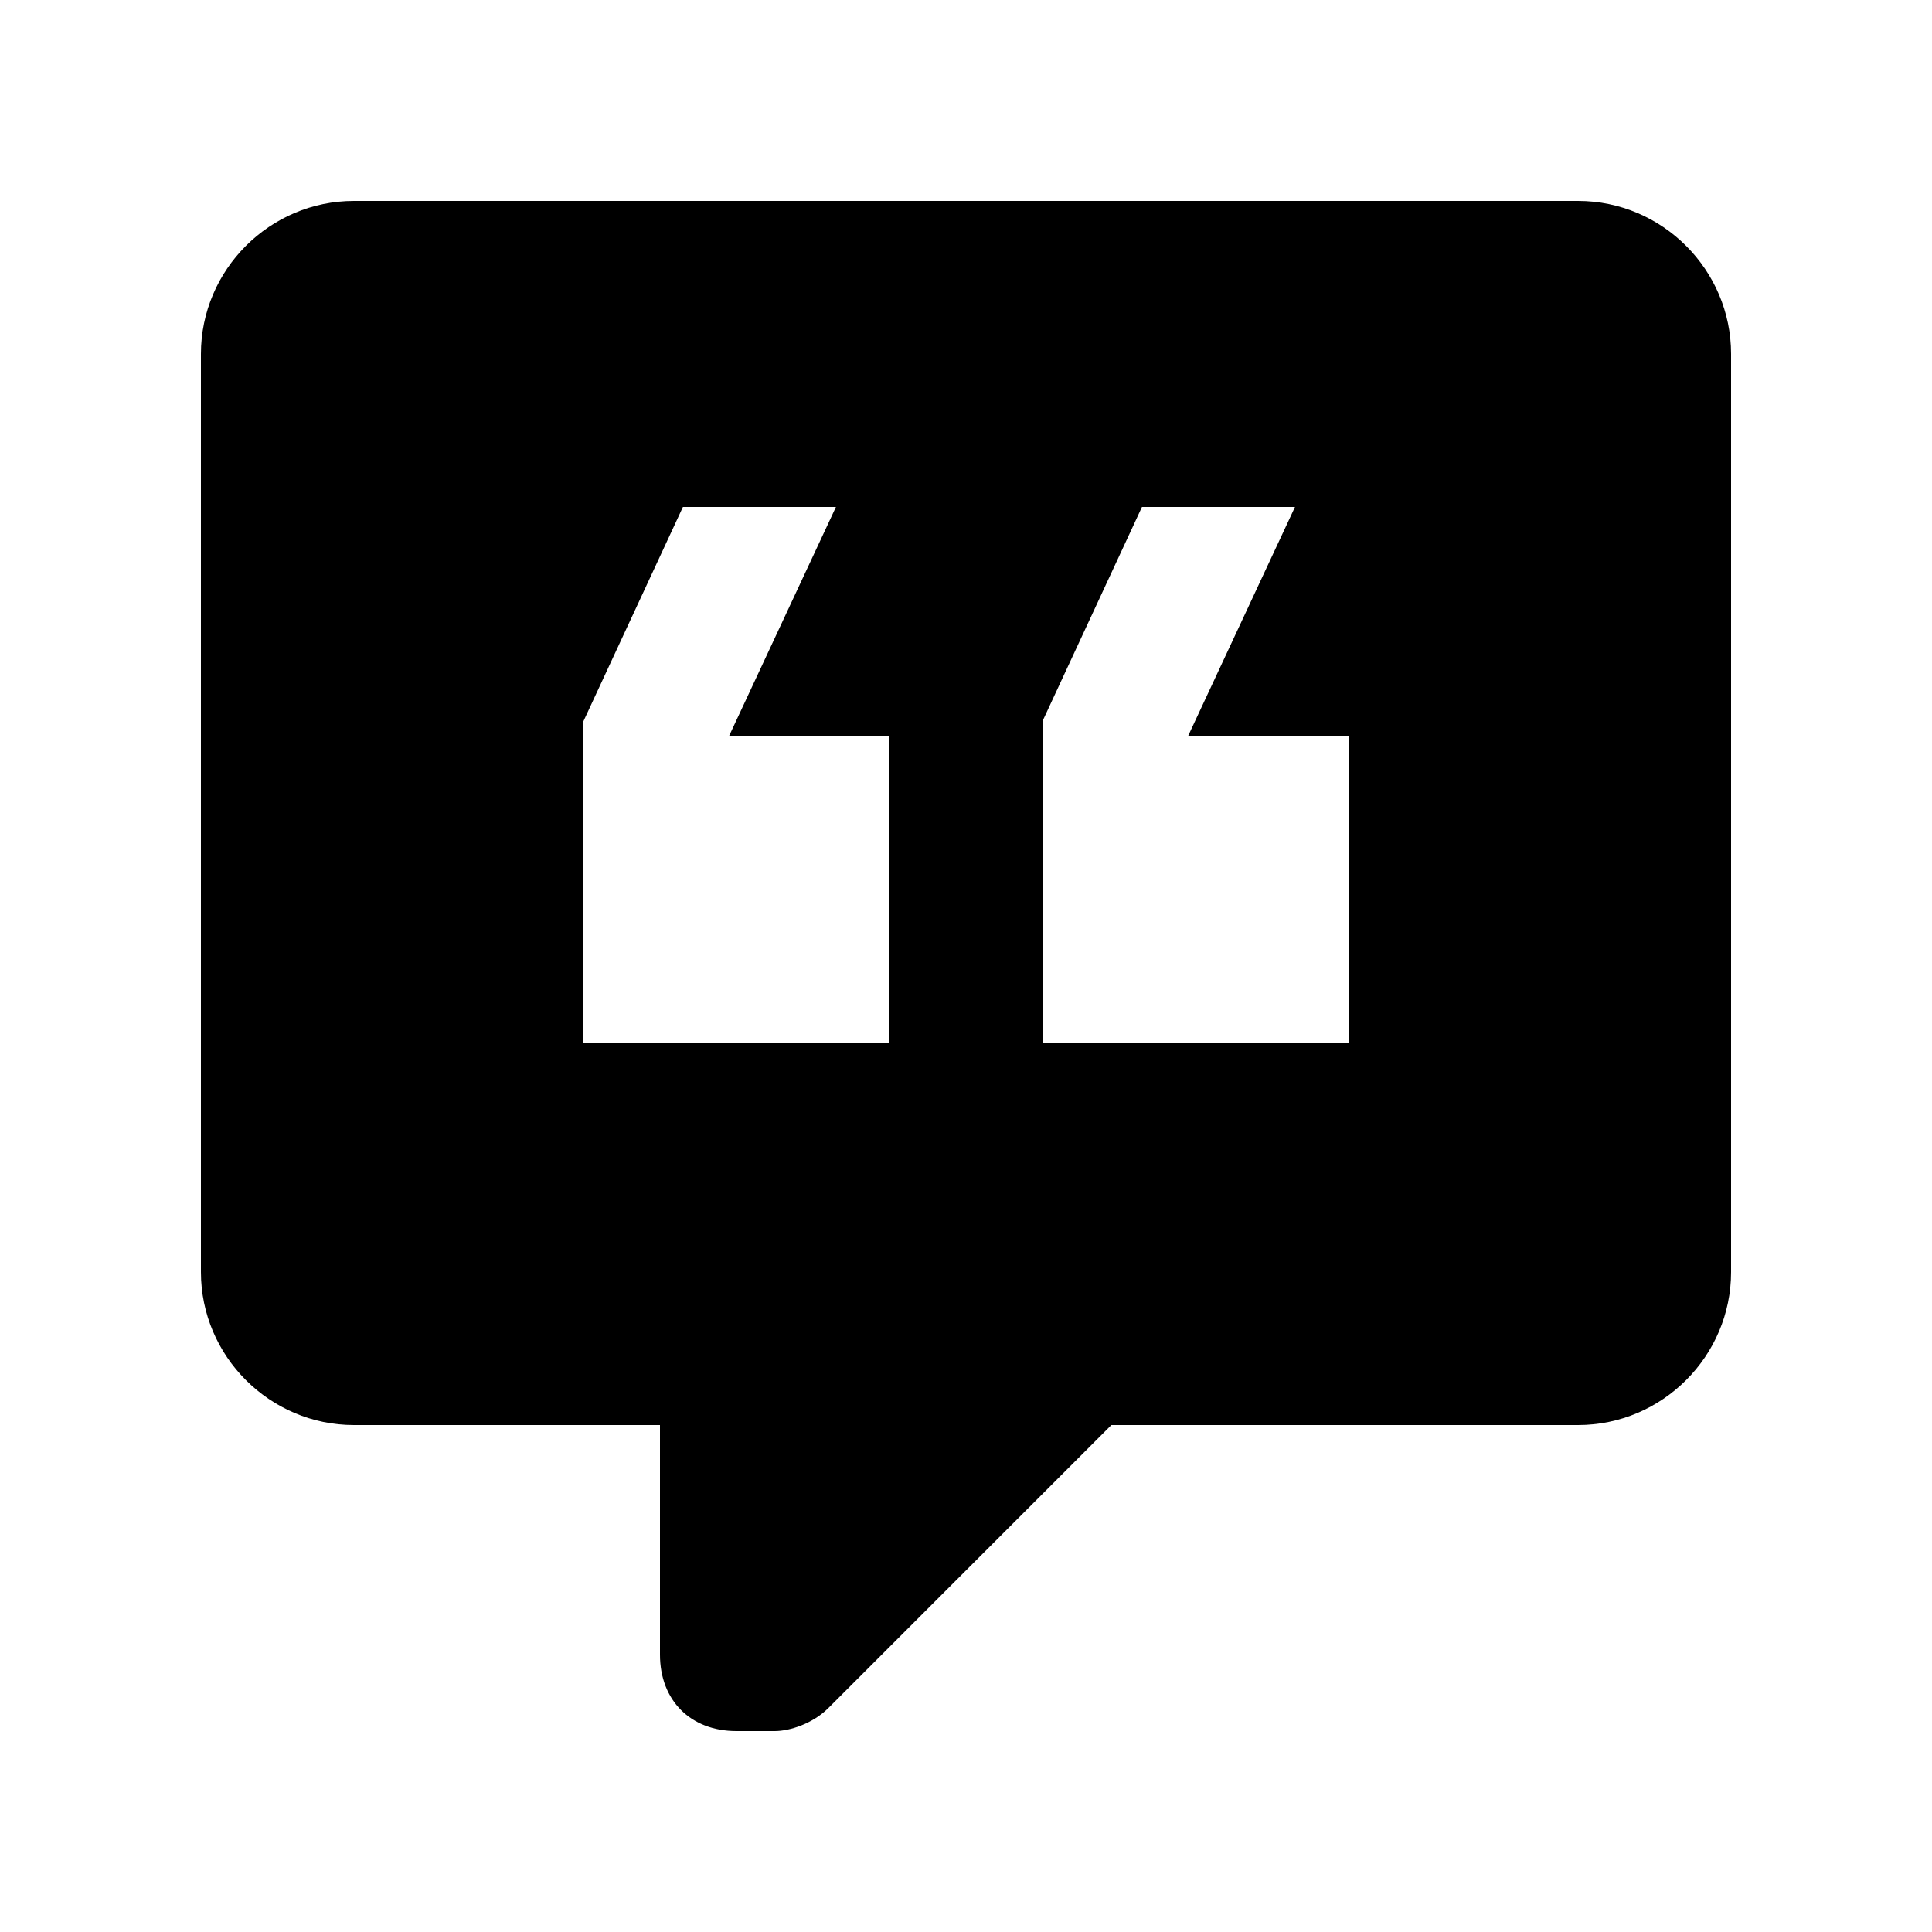
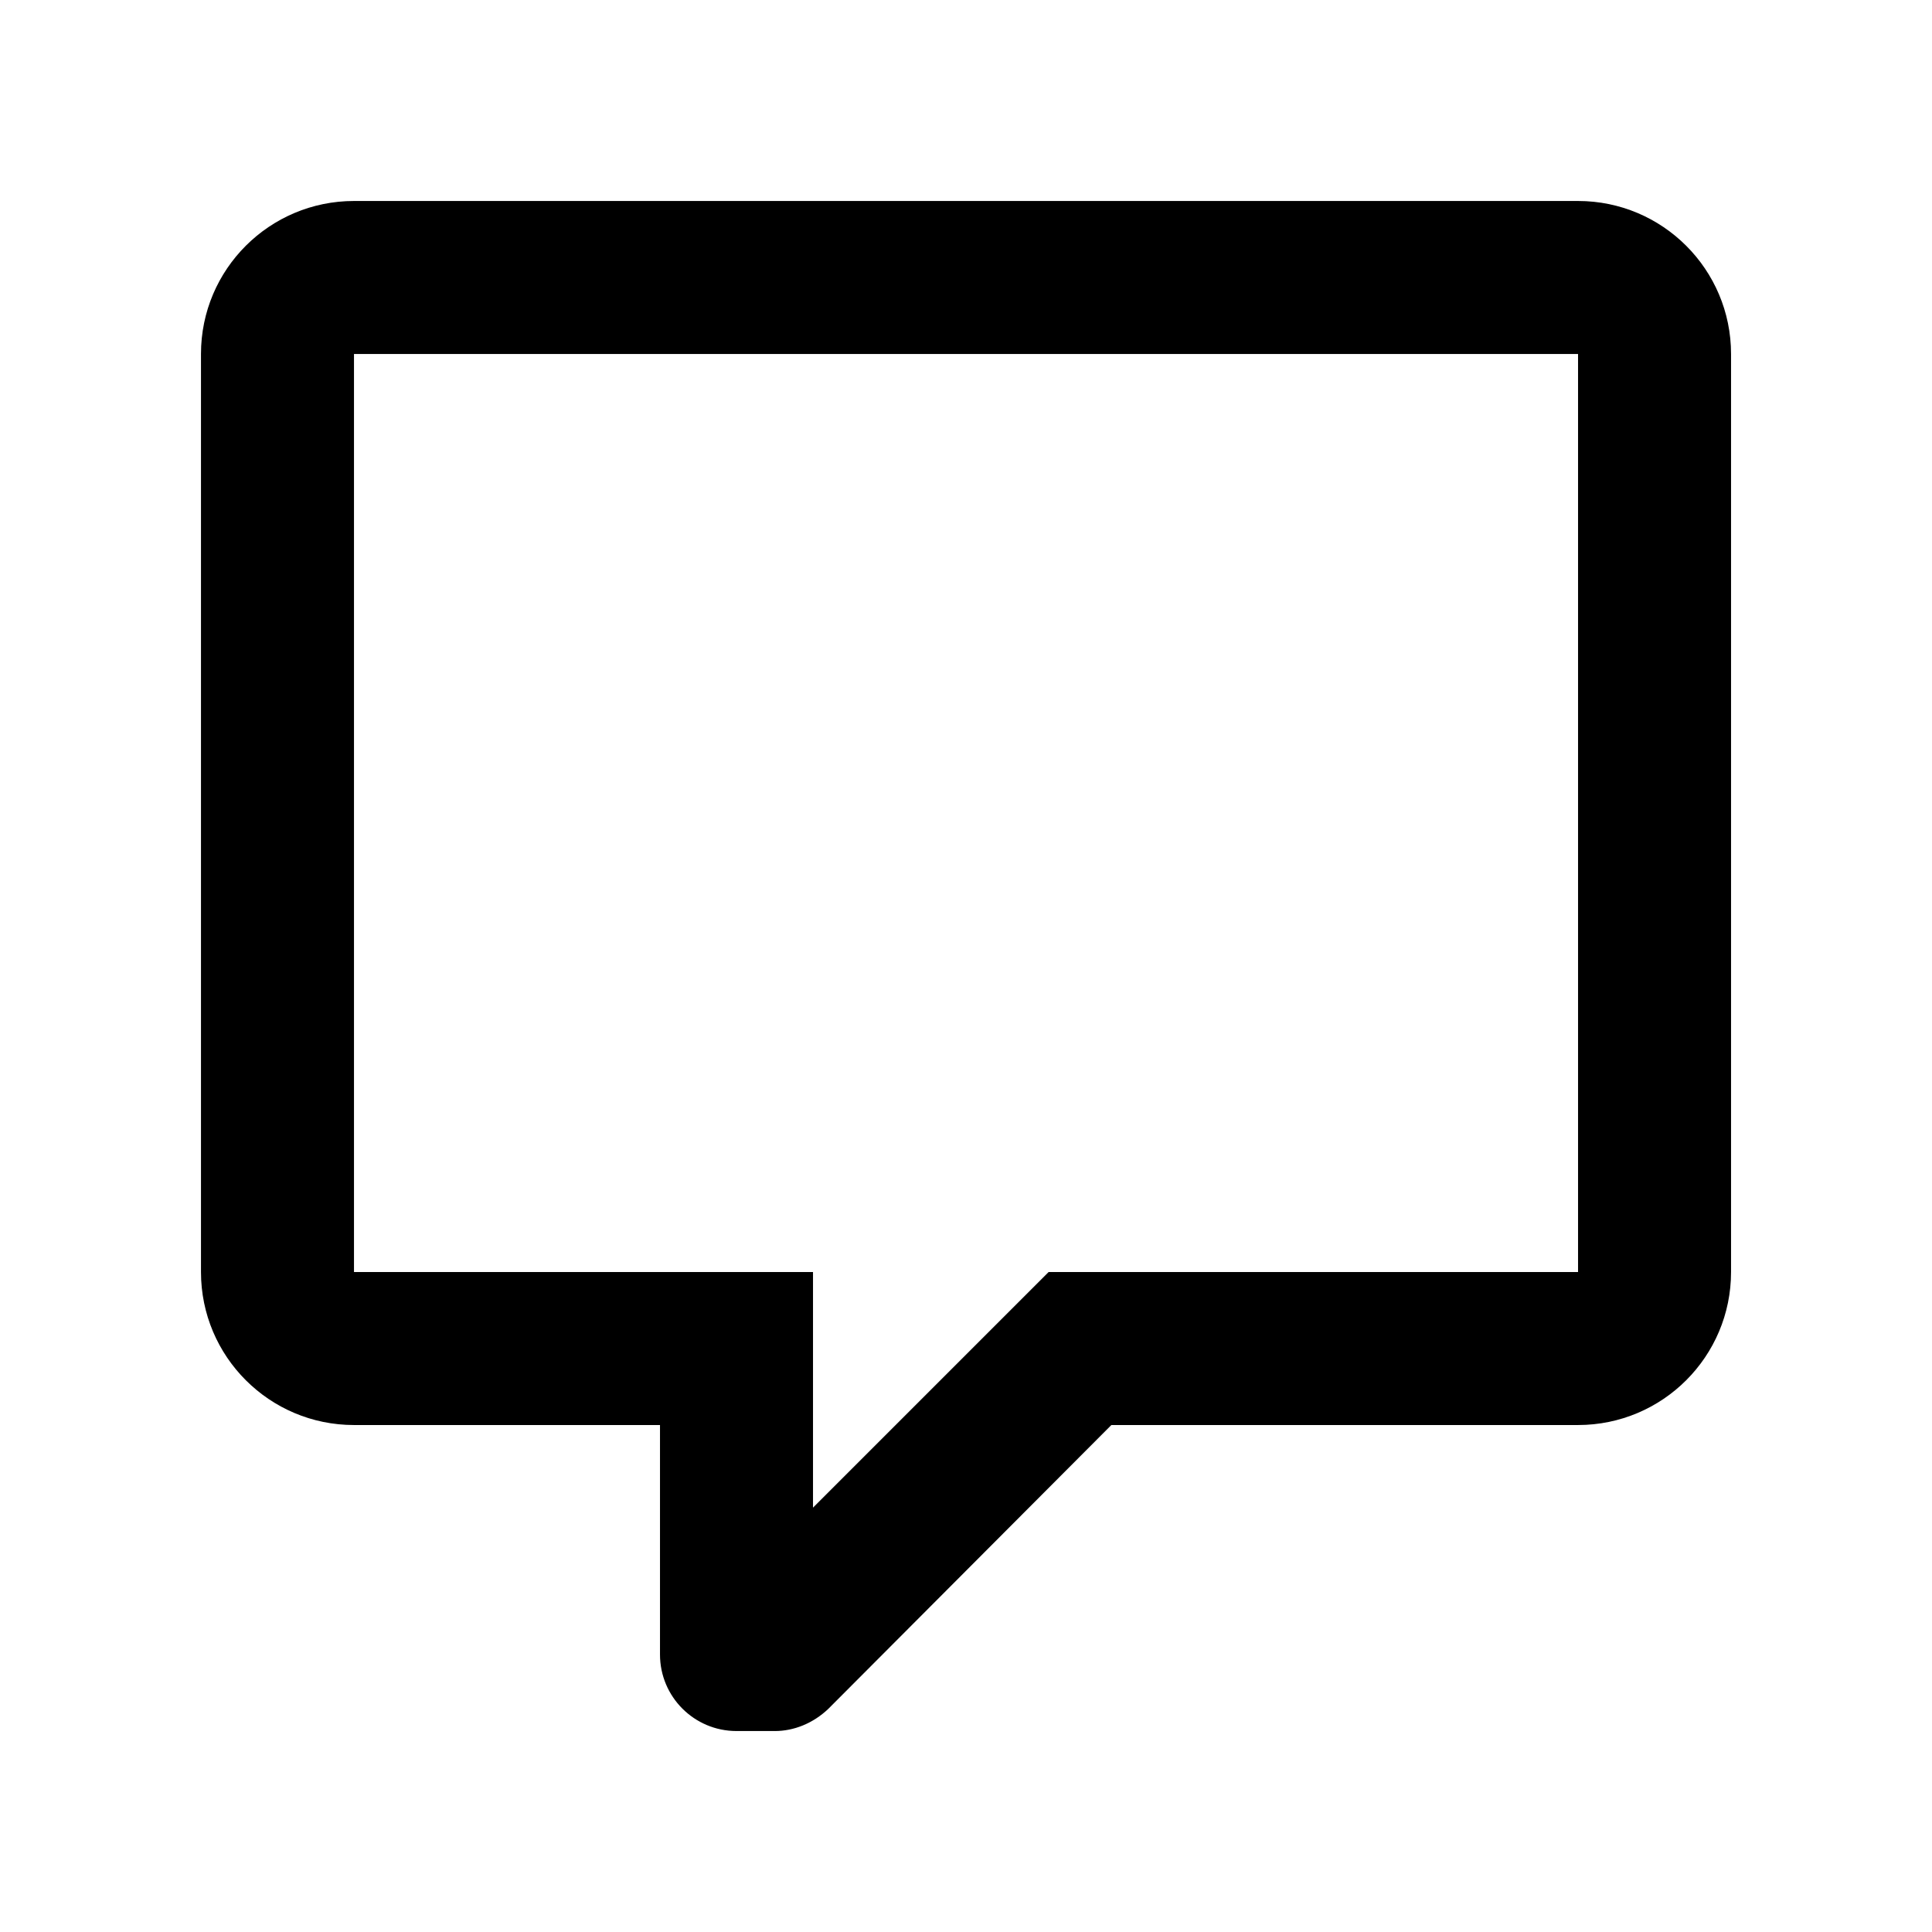
<svg xmlns="http://www.w3.org/2000/svg" width="1e3" height="1e3" version="1.1" viewBox="0 0 1e3 1e3">
-   <path d="m816.8 104h-633.6c-43.56 0-79.2 35.64-79.2 79.2v475.2c0 43.56 35.64 79.2 79.2 79.2h158.4v118.8c0 23.76 15.84 39.6 39.6 39.6h19.8c7.92 0 19.8-3.96 27.72-11.88l146.52-146.52h241.56c43.56 0 79.2-35.64 79.2-79.2v-475.2c0-43.56-35.64-79.2-79.2-79.2m-356.4 435.6h-158.4v-166.32l51.48-110.88h79.2l-55.44 118.8h83.16v158.4m237.6 0h-158.4v-166.32l51.48-110.88h79.2l-55.44 118.8h83.16z" stroke-width="39.6" />
+   <path d="m381.21 895.98a39.598 39.598 0 0 1-39.598-39.598v-118.79h-158.39a79.196 79.196 0 0 1-79.196-79.196v-475.17c0-43.954 35.638-79.196 79.196-79.196h633.57a79.196 79.196 0 0 1 79.196 79.196v475.17a79.196 79.196 0 0 1-79.196 79.196h-241.55l-146.51 146.91c-7.92 7.524-17.819 11.483-27.718 11.483h-19.799m39.598-237.59v121.96l121.96-121.96h274.02v-475.17h-633.57v475.17z" stroke-width="39.598" />
</svg>
